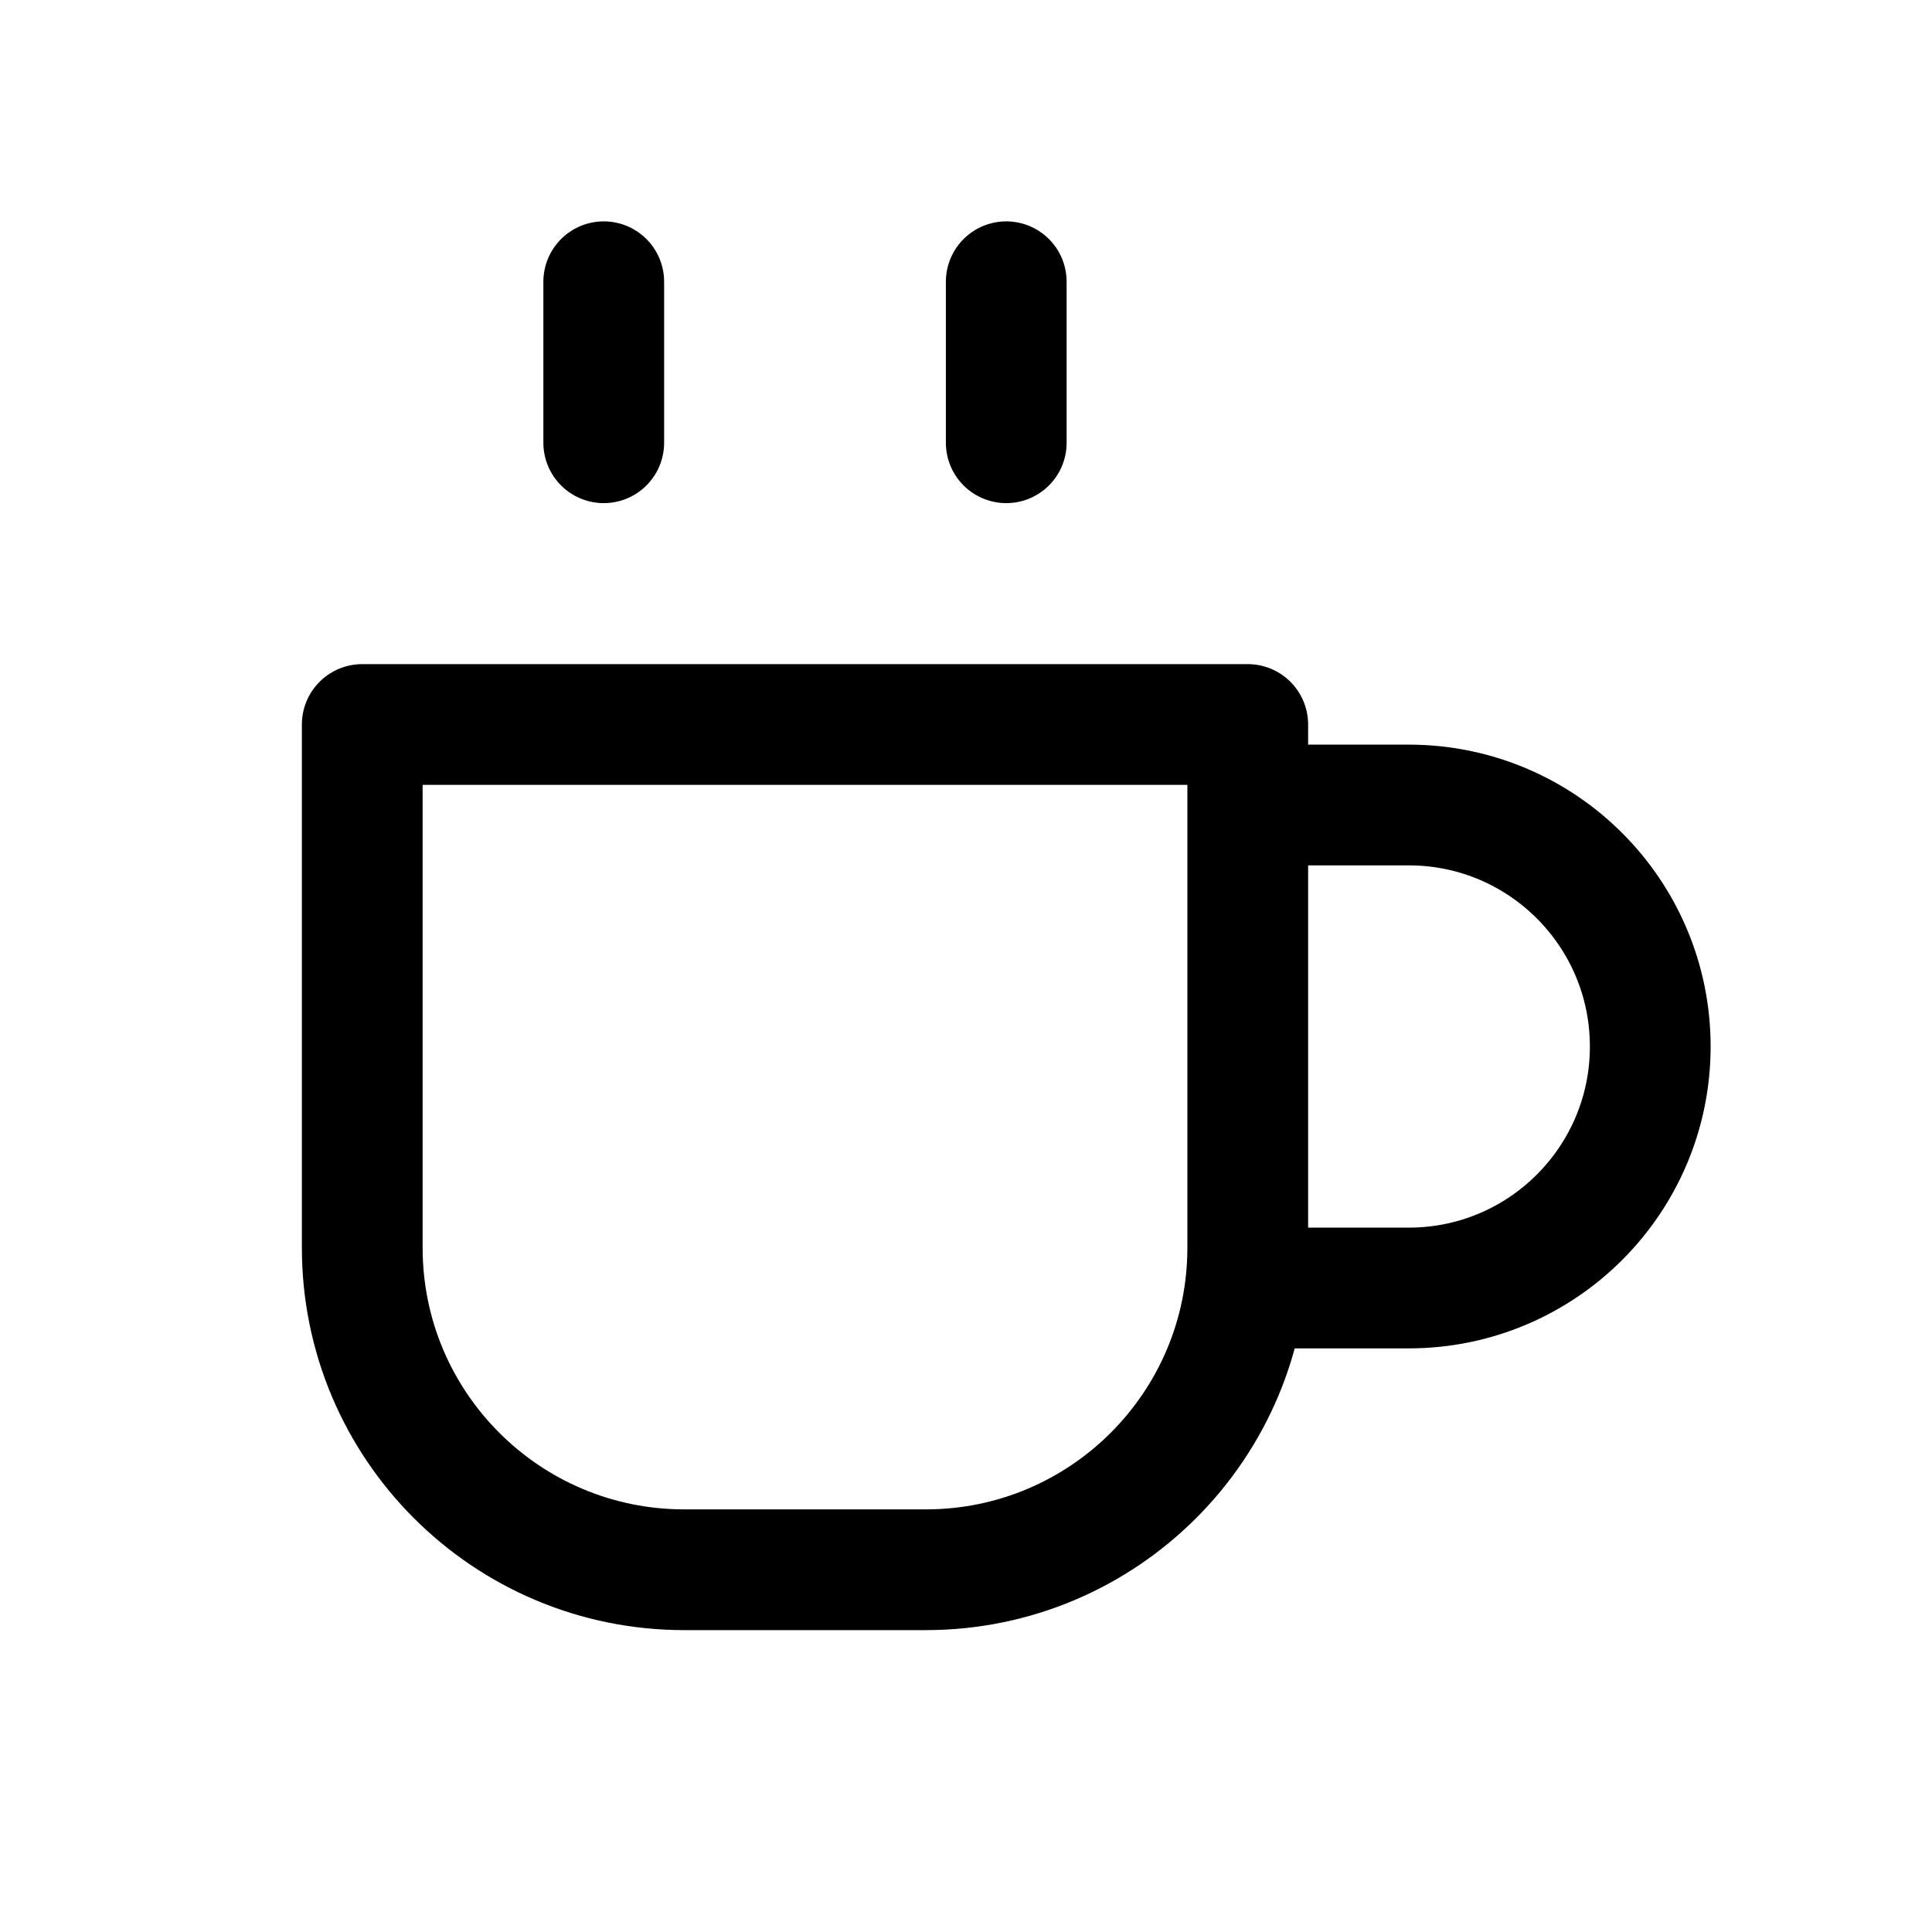
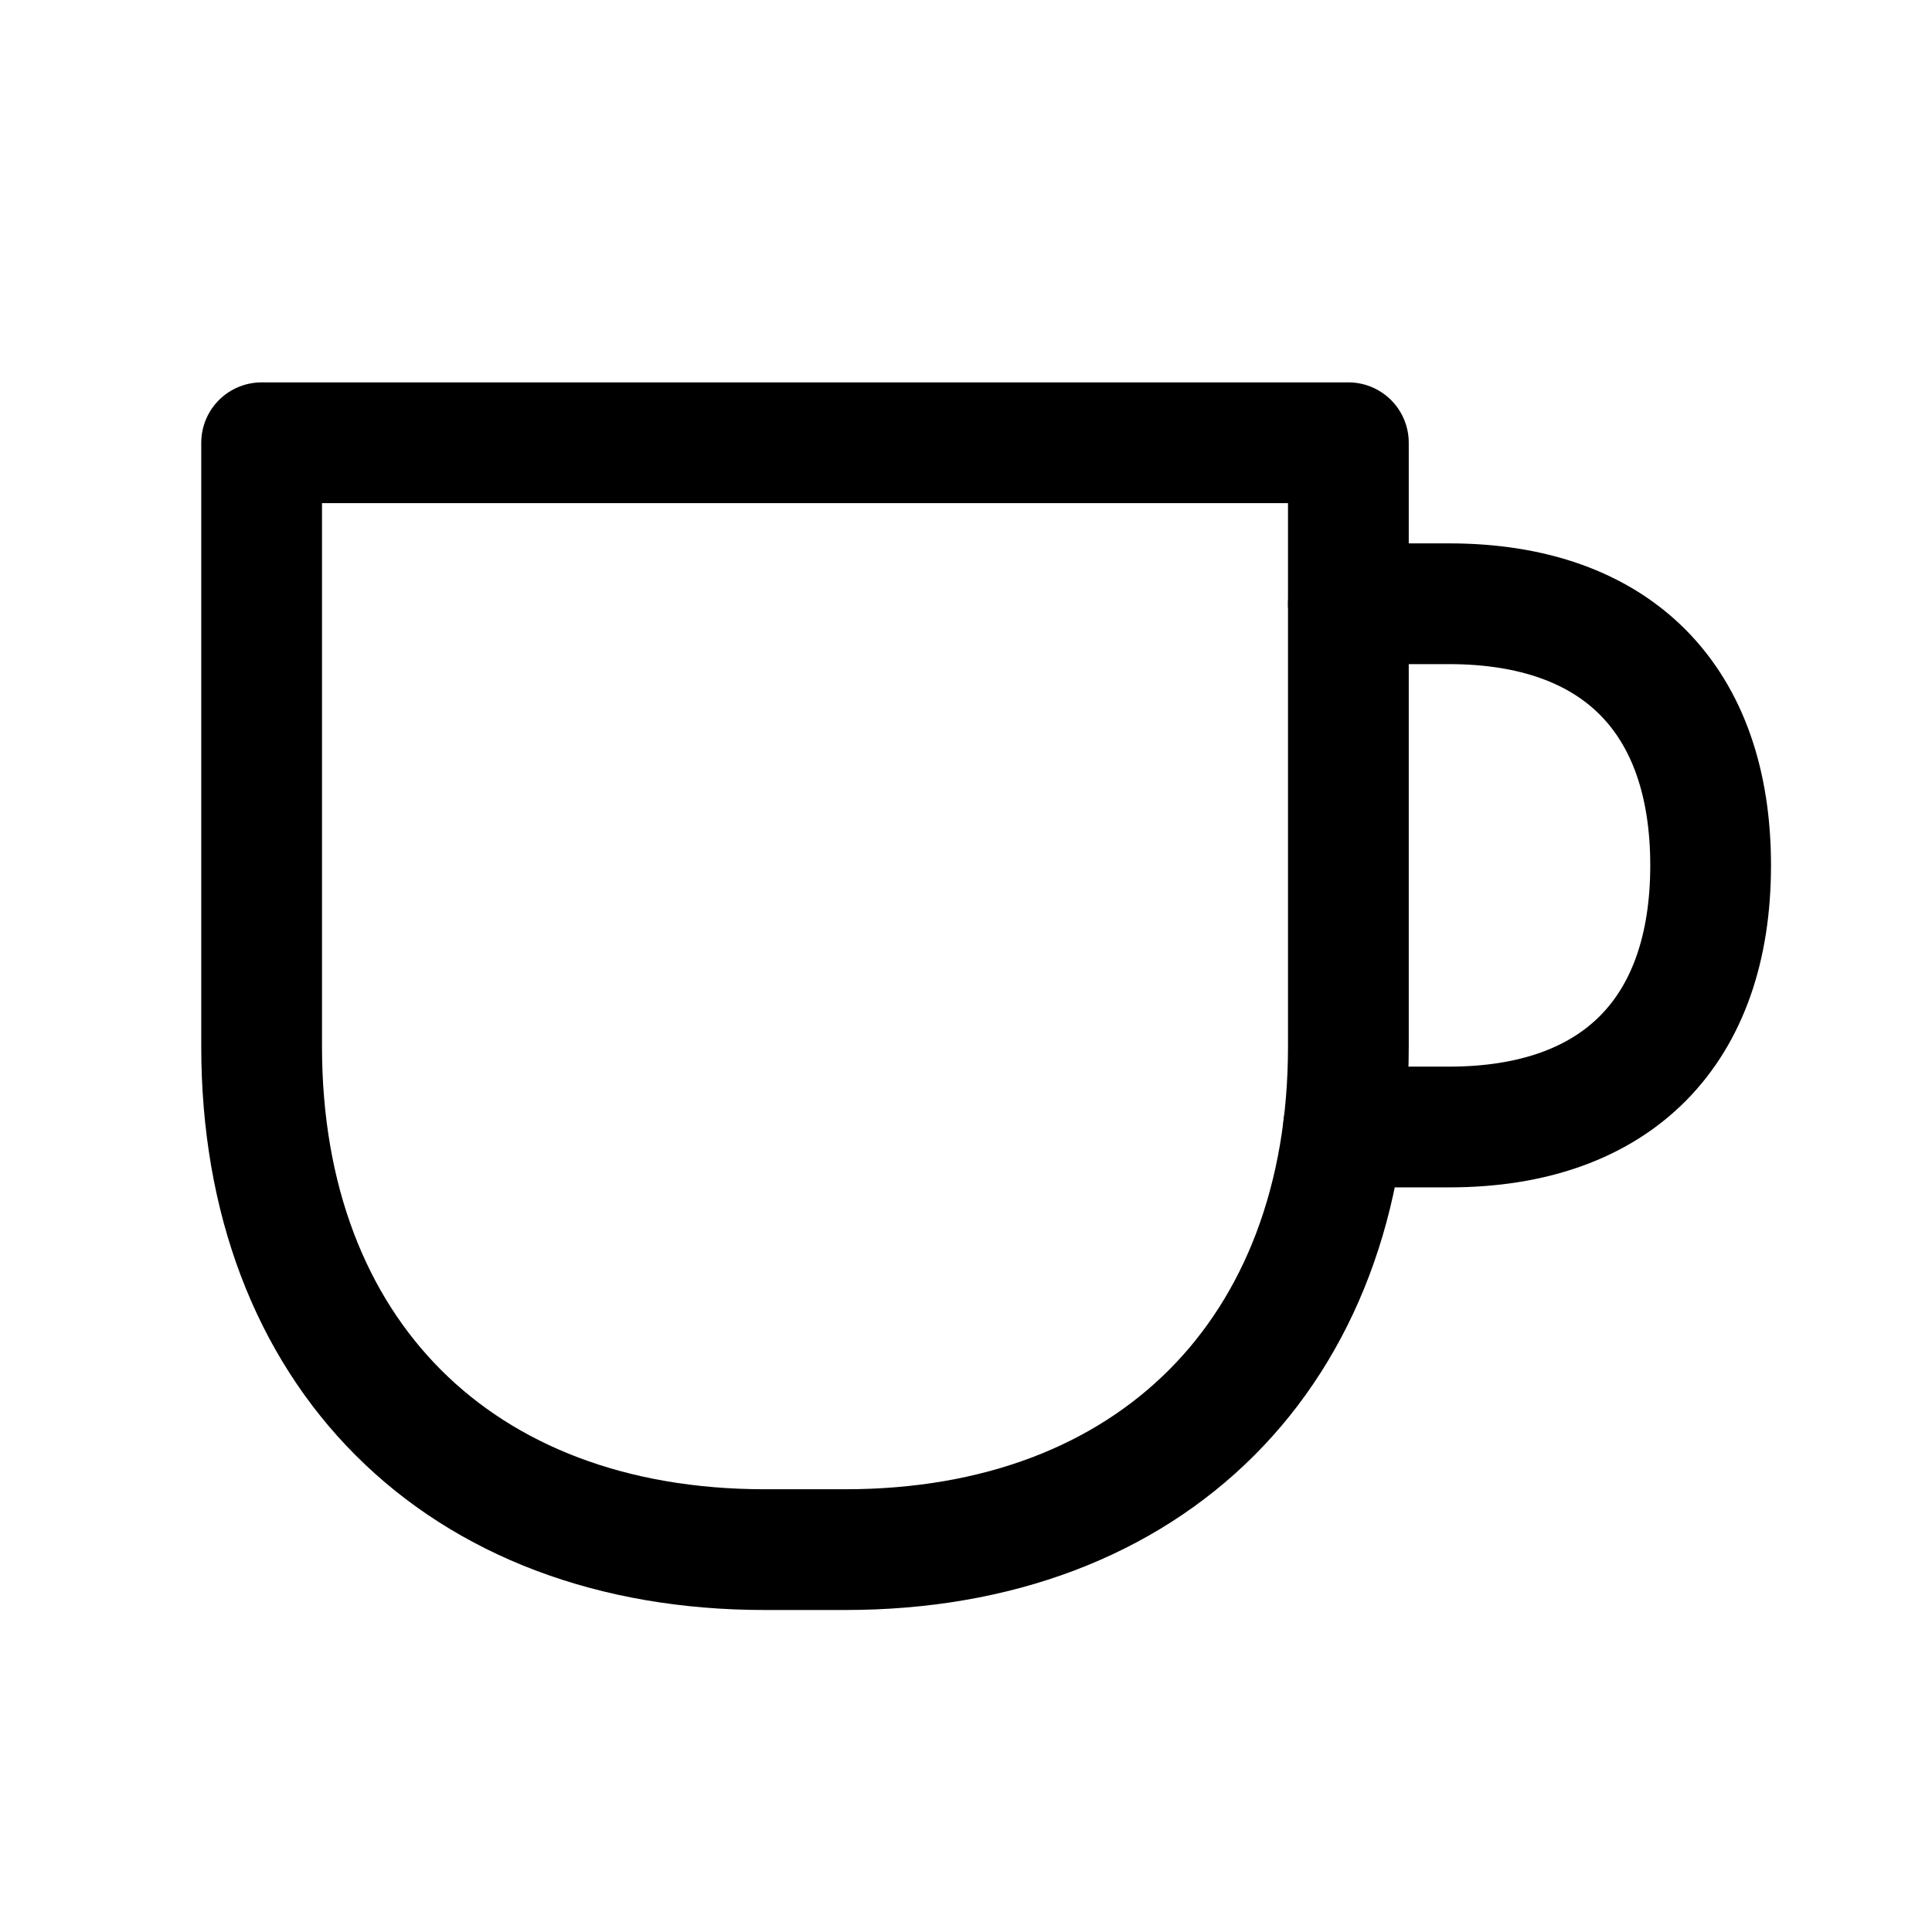
<svg xmlns="http://www.w3.org/2000/svg" width="24" height="24" viewBox="0 0 24 24" fill="none" stroke="currentColor" stroke-width="1.5" stroke-linecap="round" stroke-linejoin="round" aria-hidden="true" focusable="false">
-   <path d="M4.5 9h11v6.5a4 4 0 0 1-4 4h-3a4 4 0 0 1-4-4V9ZM15.5 10h2a3 3 0 0 1 0 6h-2M7.5 3.5v2m5-2v2" />
+   <path d="M3.25 5.5h13.5V13c0 3.8-2.45 6.25-6.25 6.25h-1c-3.8 0-6.25-2.45-6.25-6.25V5.5Z" />
+   <path d="M16.75 7.5H18c2.1 0 3.25 1.2 3.25 3.25S20.1 14 18 14h-1.31" />
</svg>
